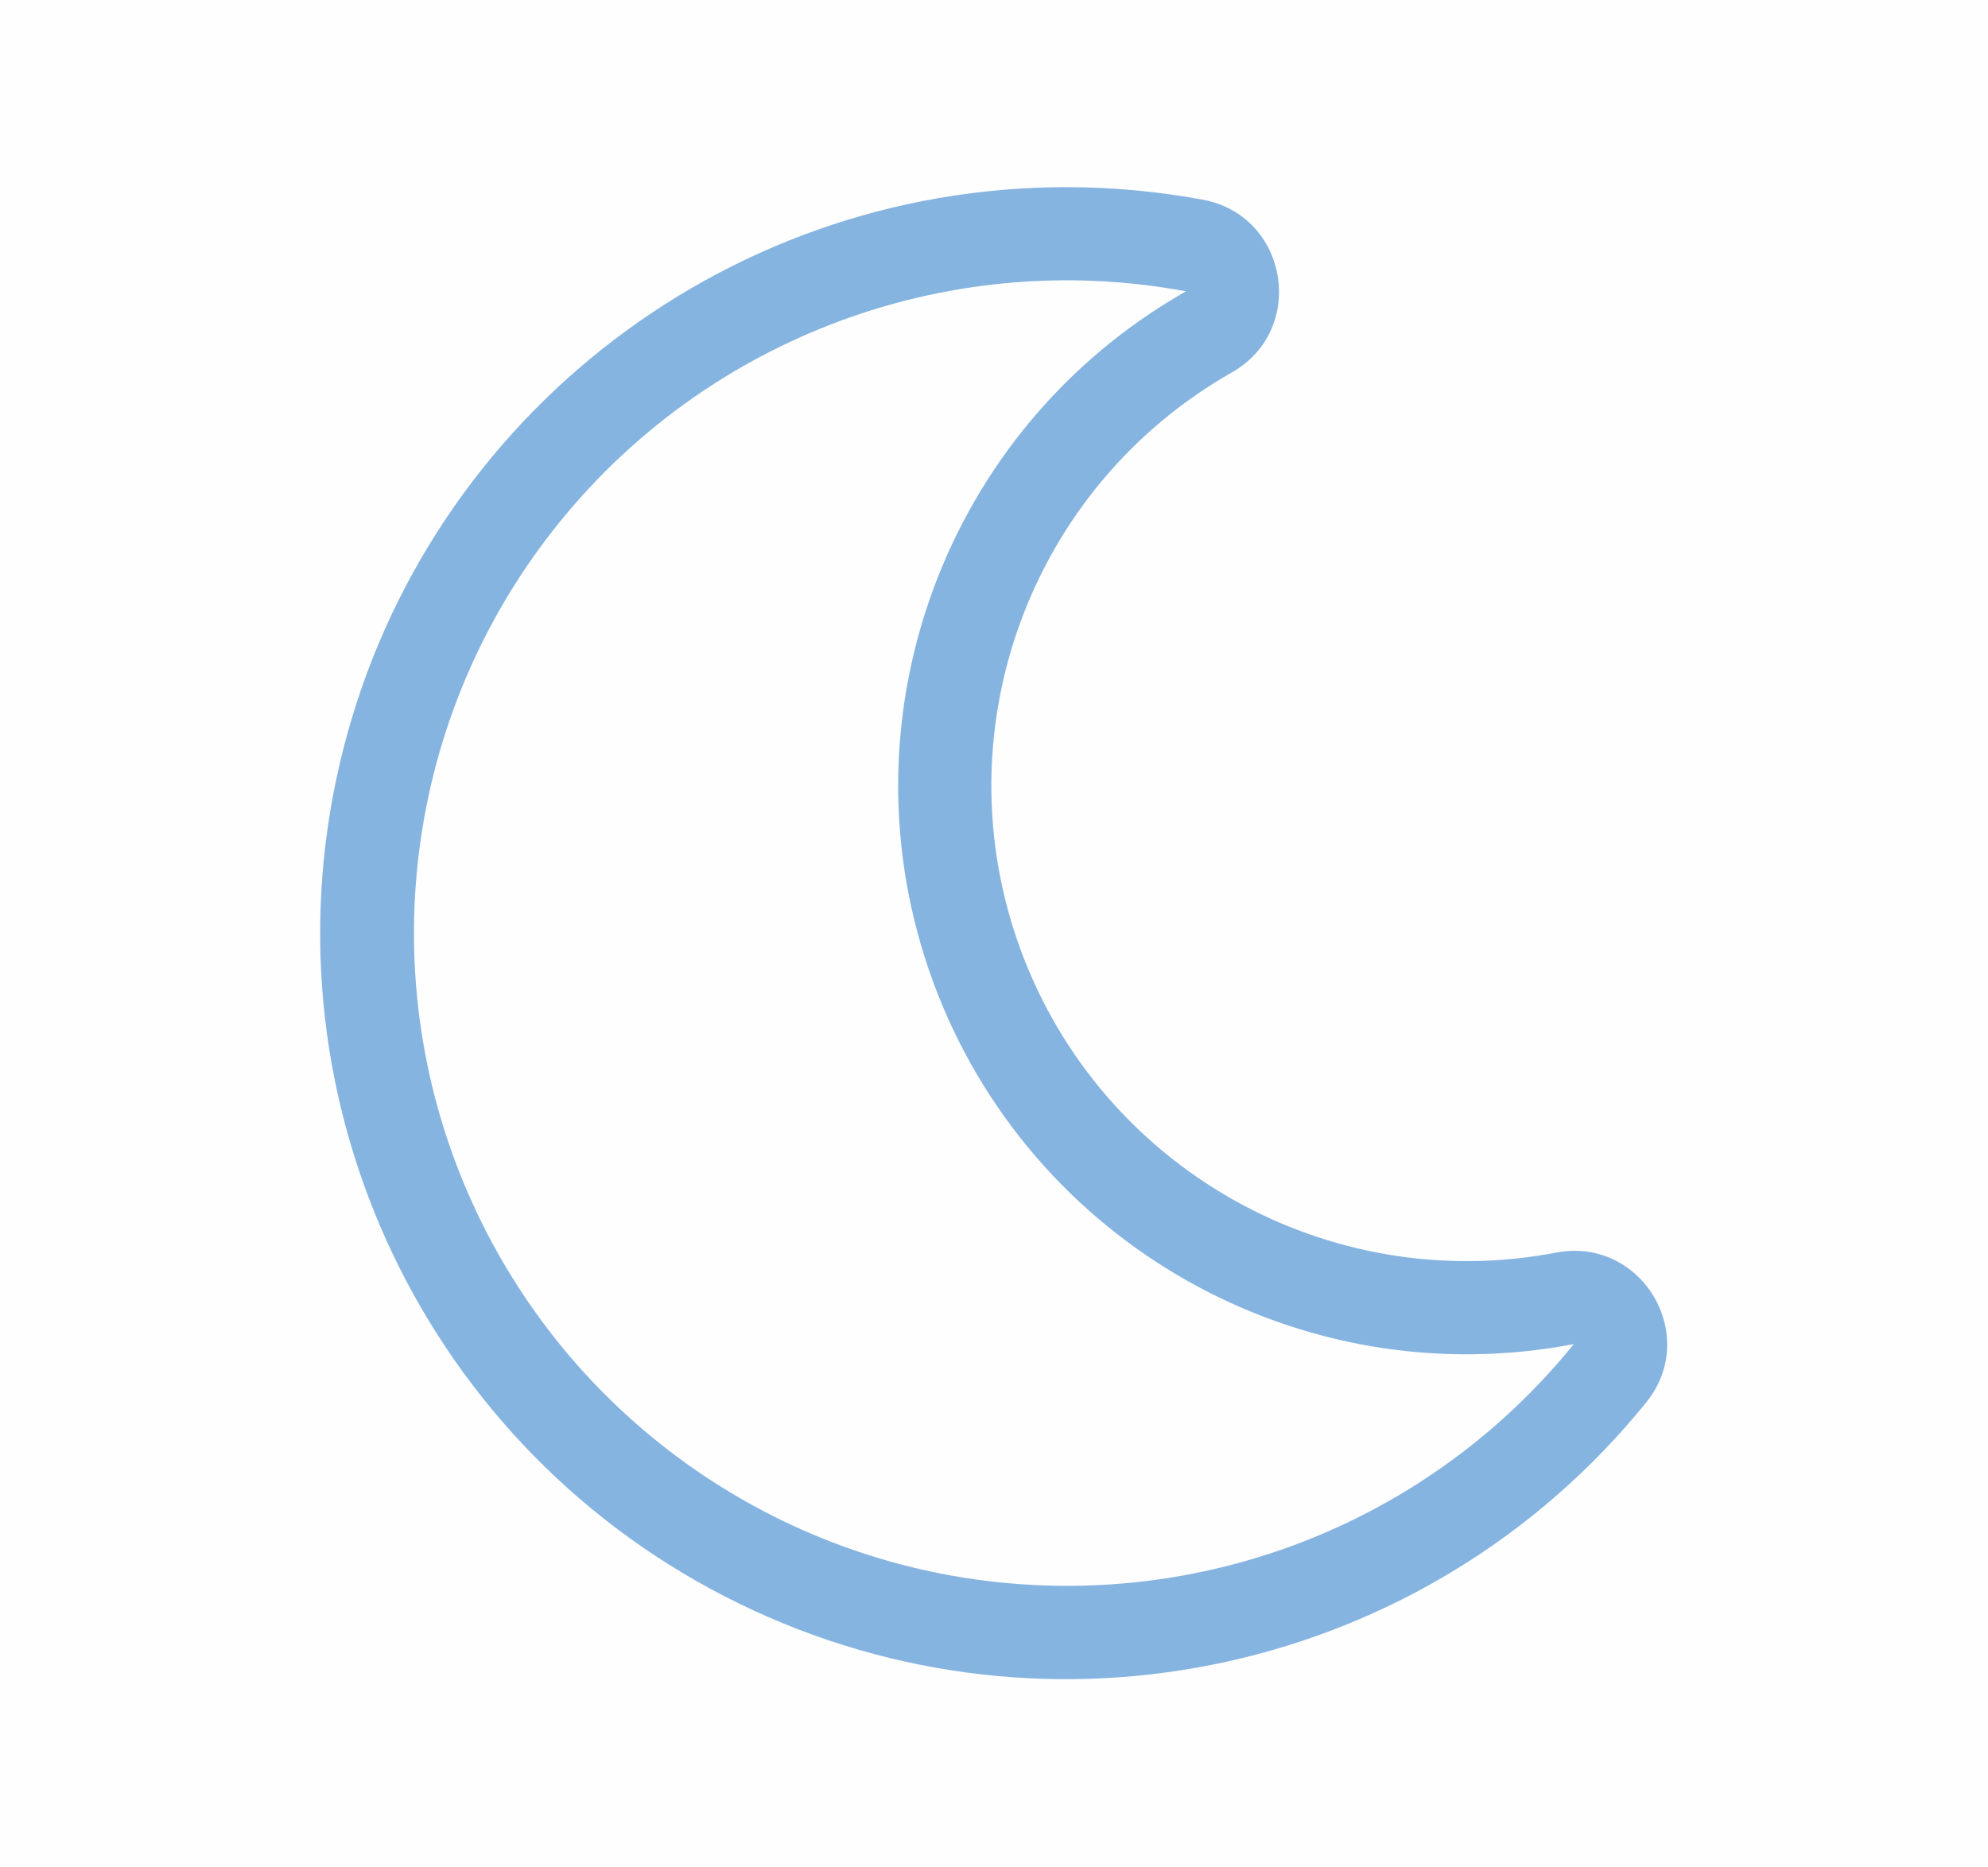
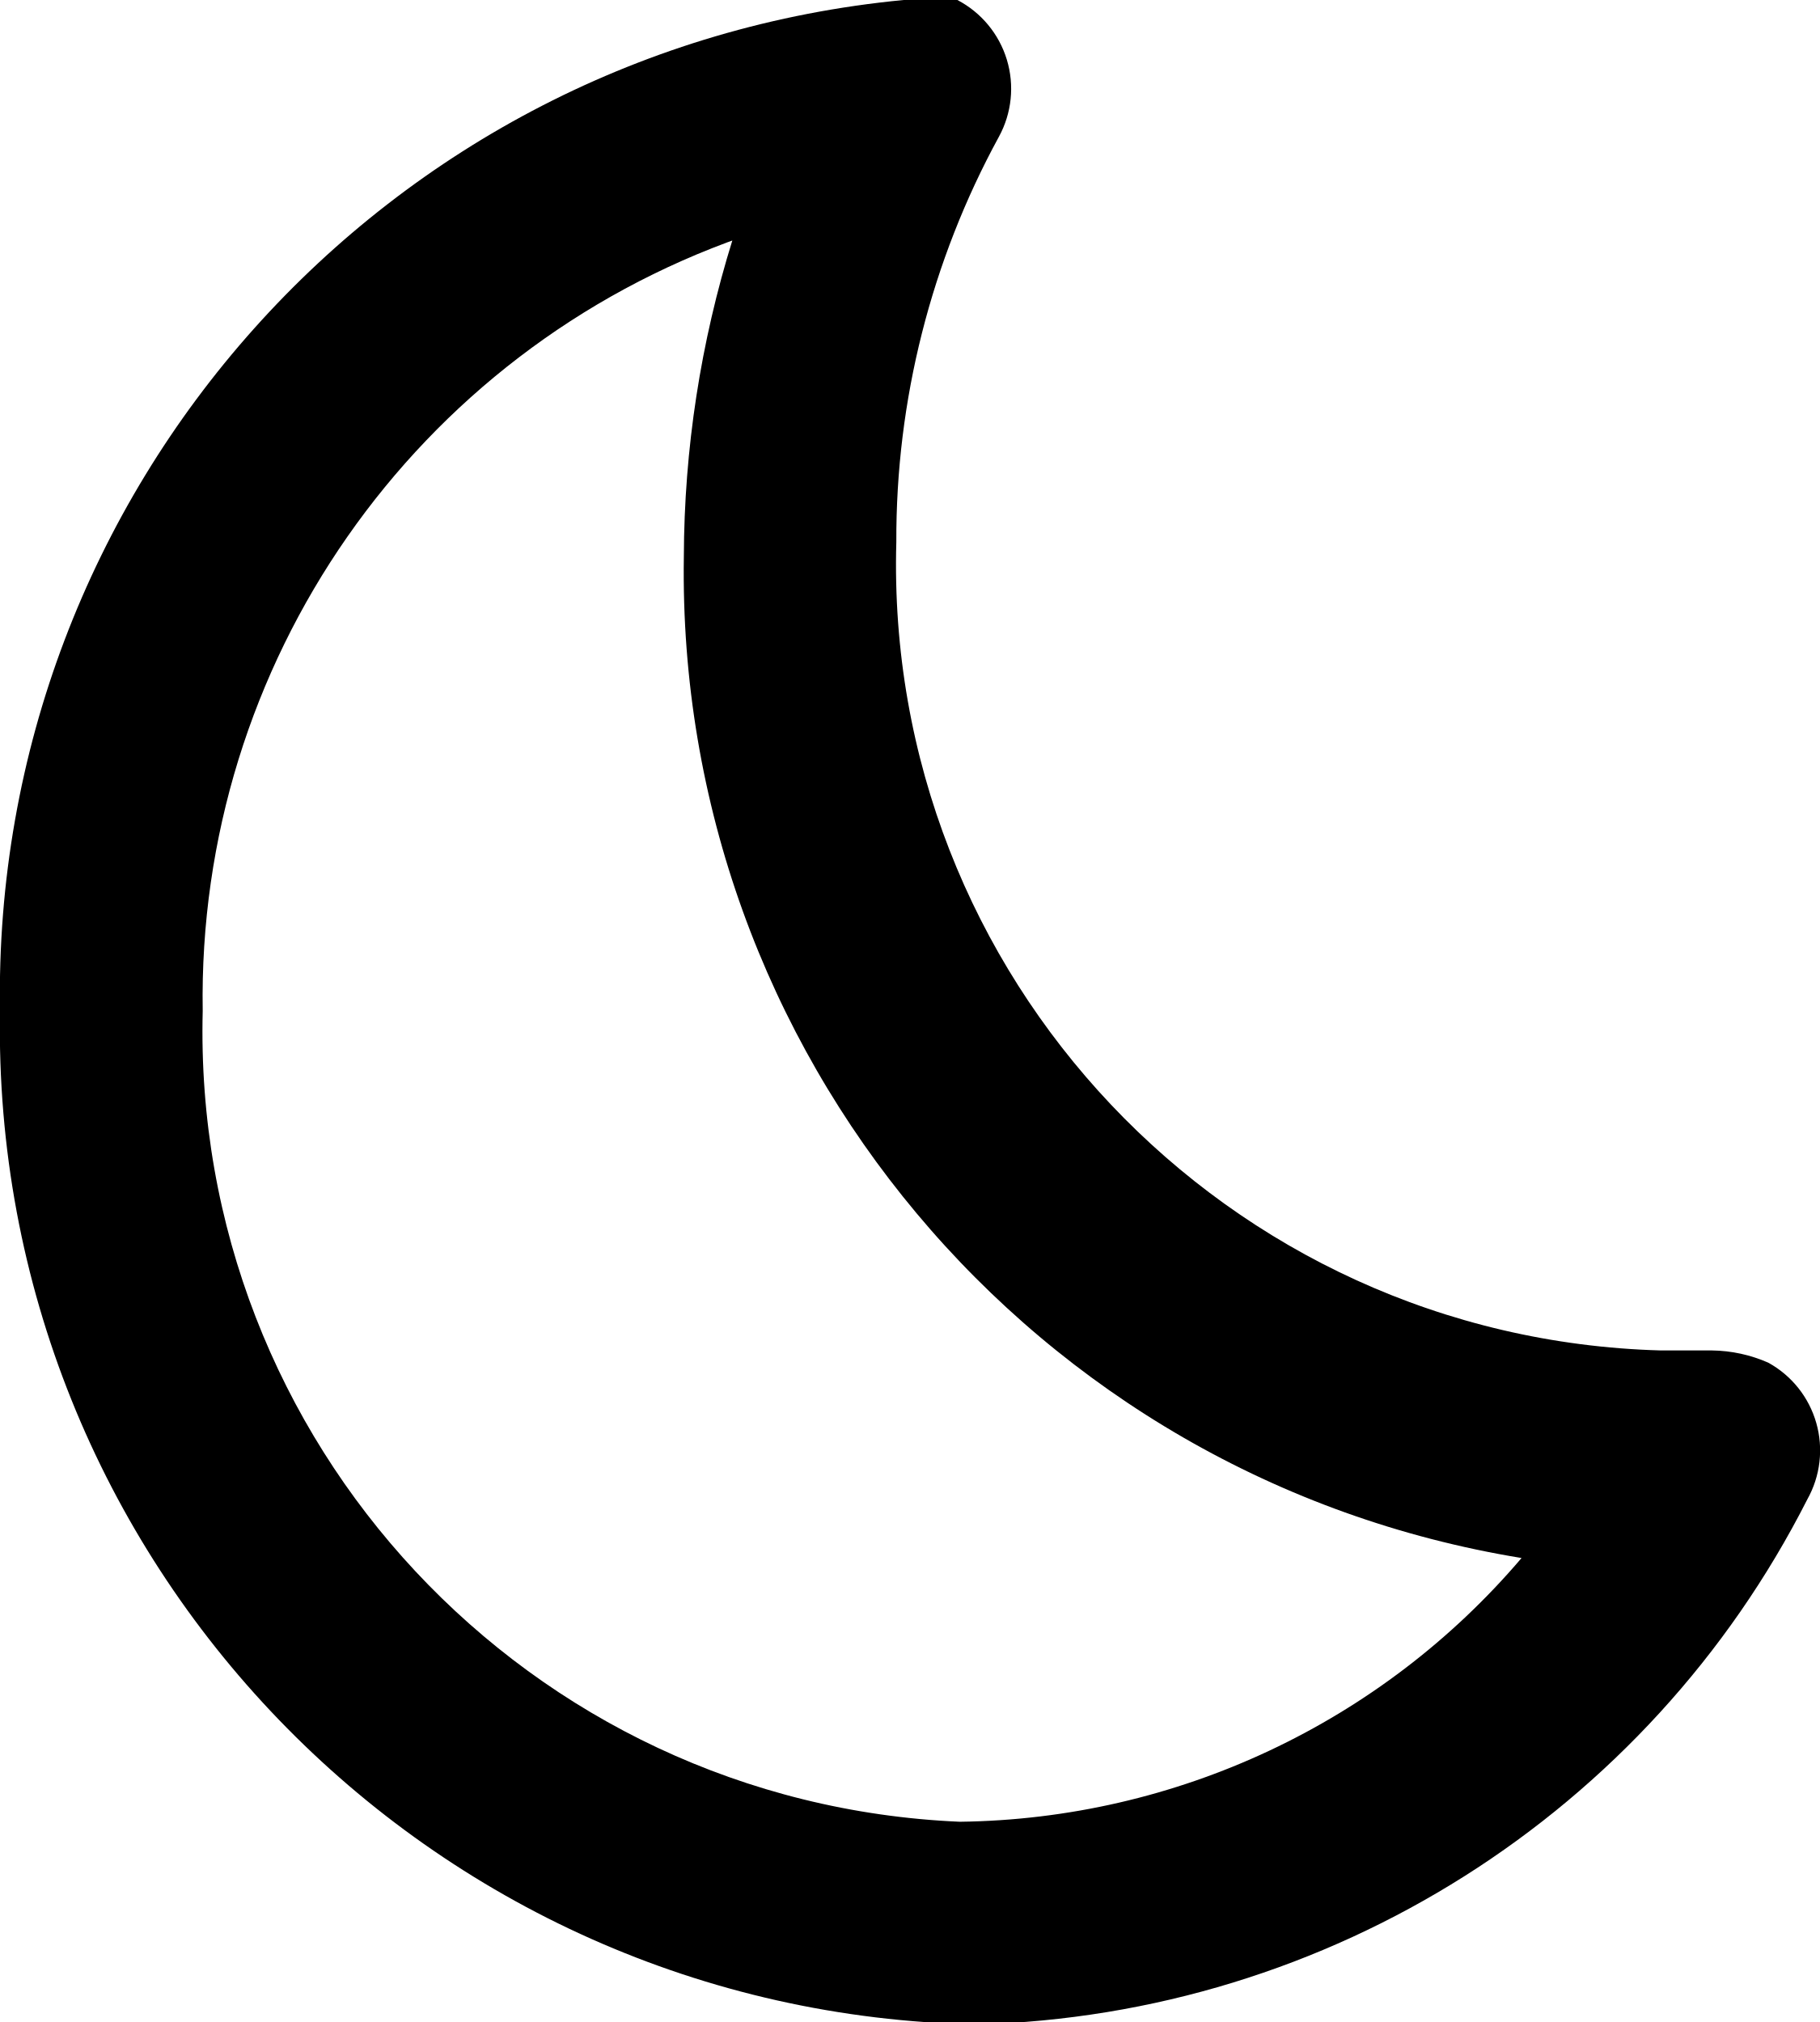
- <svg xmlns="http://www.w3.org/2000/svg" viewBox="0 0 269.67 253.17">
-   <defs>
-     <style>.cls-1,.cls-2{fill:#86b4e0;}.cls-1{opacity:0.01;}</style>
-   </defs>
-   <g id="Layer_2" data-name="Layer 2">
-     <g id="Layer_1-2" data-name="Layer 1">
-       <rect class="cls-1" width="269.67" height="253.17" />
-       <path class="cls-2" d="M211.12,169.92a64.49,64.49,0,0,1-44-119.41c10.21-5.81,7.64-21.29-4-23.43a102.3,102.3,0,0,0-18.48-1.69,101.2,101.2,0,1,0,78.61,164.93C230.76,181.14,222.63,167.73,211.12,169.92ZM144.7,215.13A88.55,88.55,0,1,1,160.88,39.52a77.13,77.13,0,0,0,52.6,142.82A88.33,88.33,0,0,1,144.7,215.13Z" />
-     </g>
-   </g>
+ <svg xmlns="http://www.w3.org/2000/svg" id="Calque_1" data-name="Calque 1" viewBox="0 0 7.45 8.28">
+   <path d="M8.27,12a4.08,4.08,0,0,0,4,4.15A3.93,3.93,0,0,0,15.67,14a.41.41,0,0,0-.16-.56.59.59,0,0,0-.23-.05h-.21a3.22,3.22,0,0,1-3.13-3.31,3.44,3.44,0,0,1,.42-1.66.41.41,0,0,0-.17-.56.34.34,0,0,0-.22,0A4.09,4.09,0,0,0,8.27,12Zm3-3.16a4.41,4.41,0,0,0-.2,1.3,4.09,4.09,0,0,0,3.43,4.1,3.07,3.07,0,0,1-2.3,1.08A3.24,3.24,0,0,1,9.1,12,3.3,3.3,0,0,1,11.31,8.83Z" transform="translate(-8.27 -7.86)" />
</svg>
